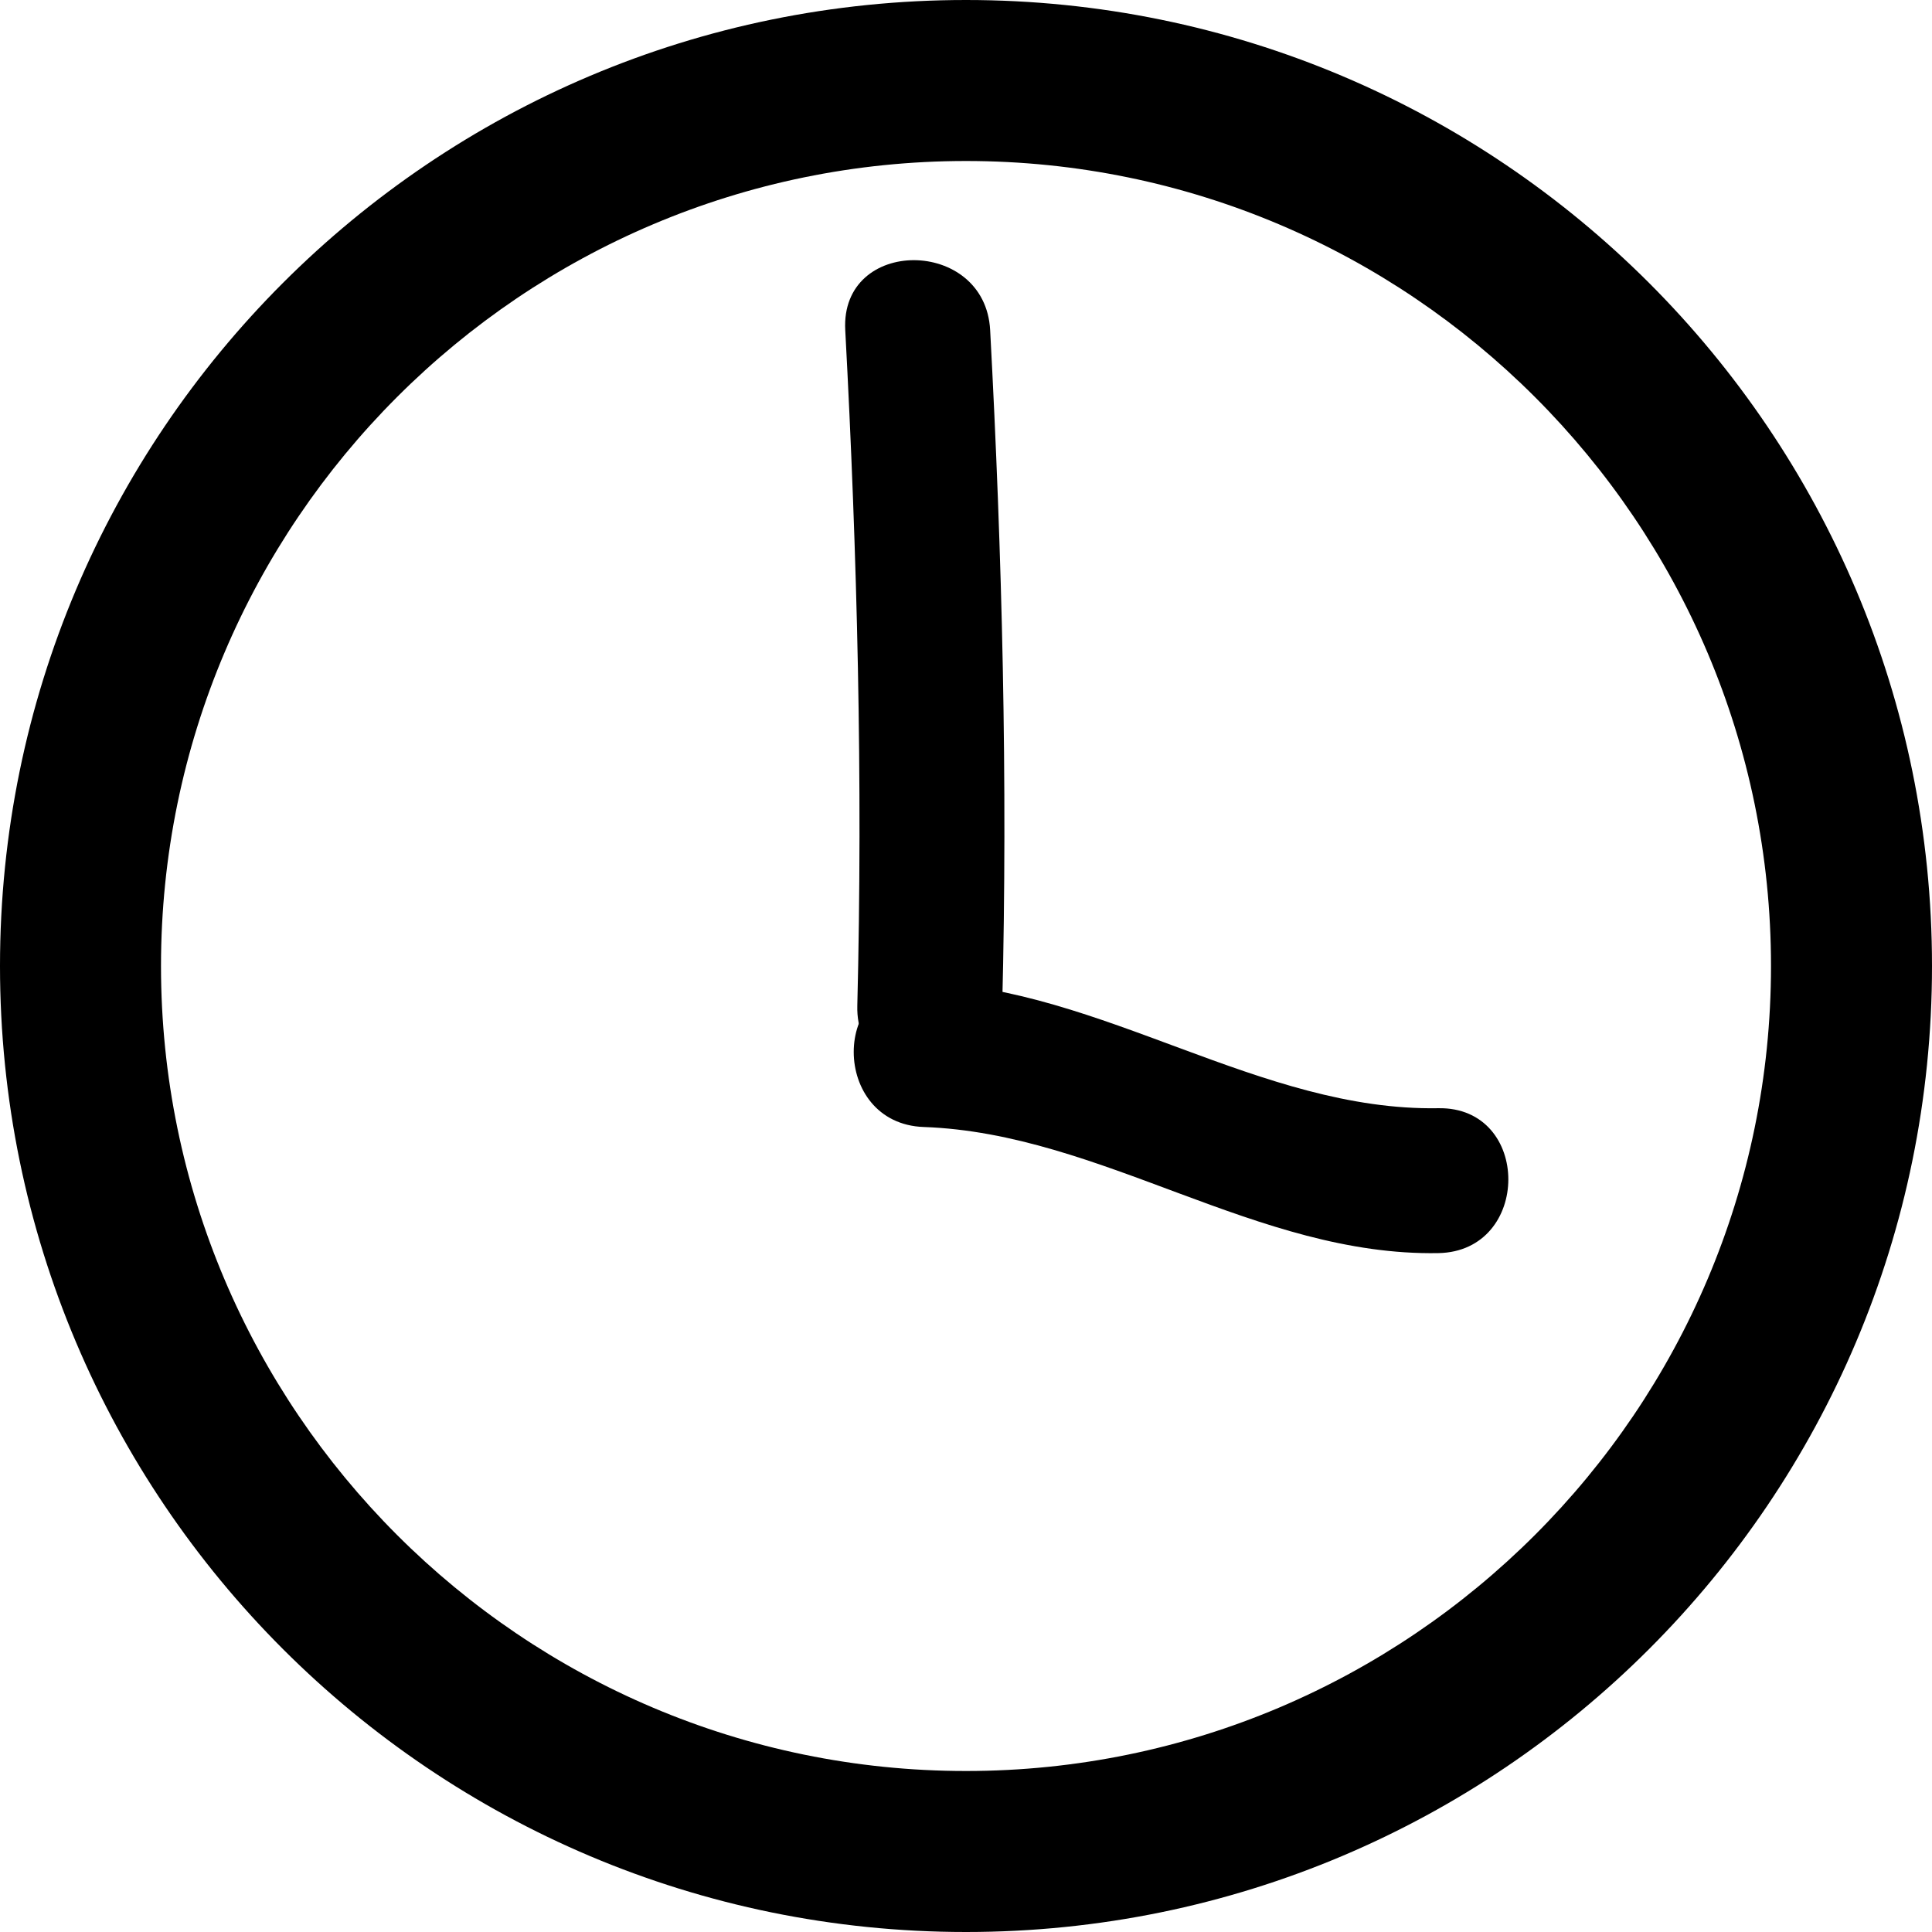
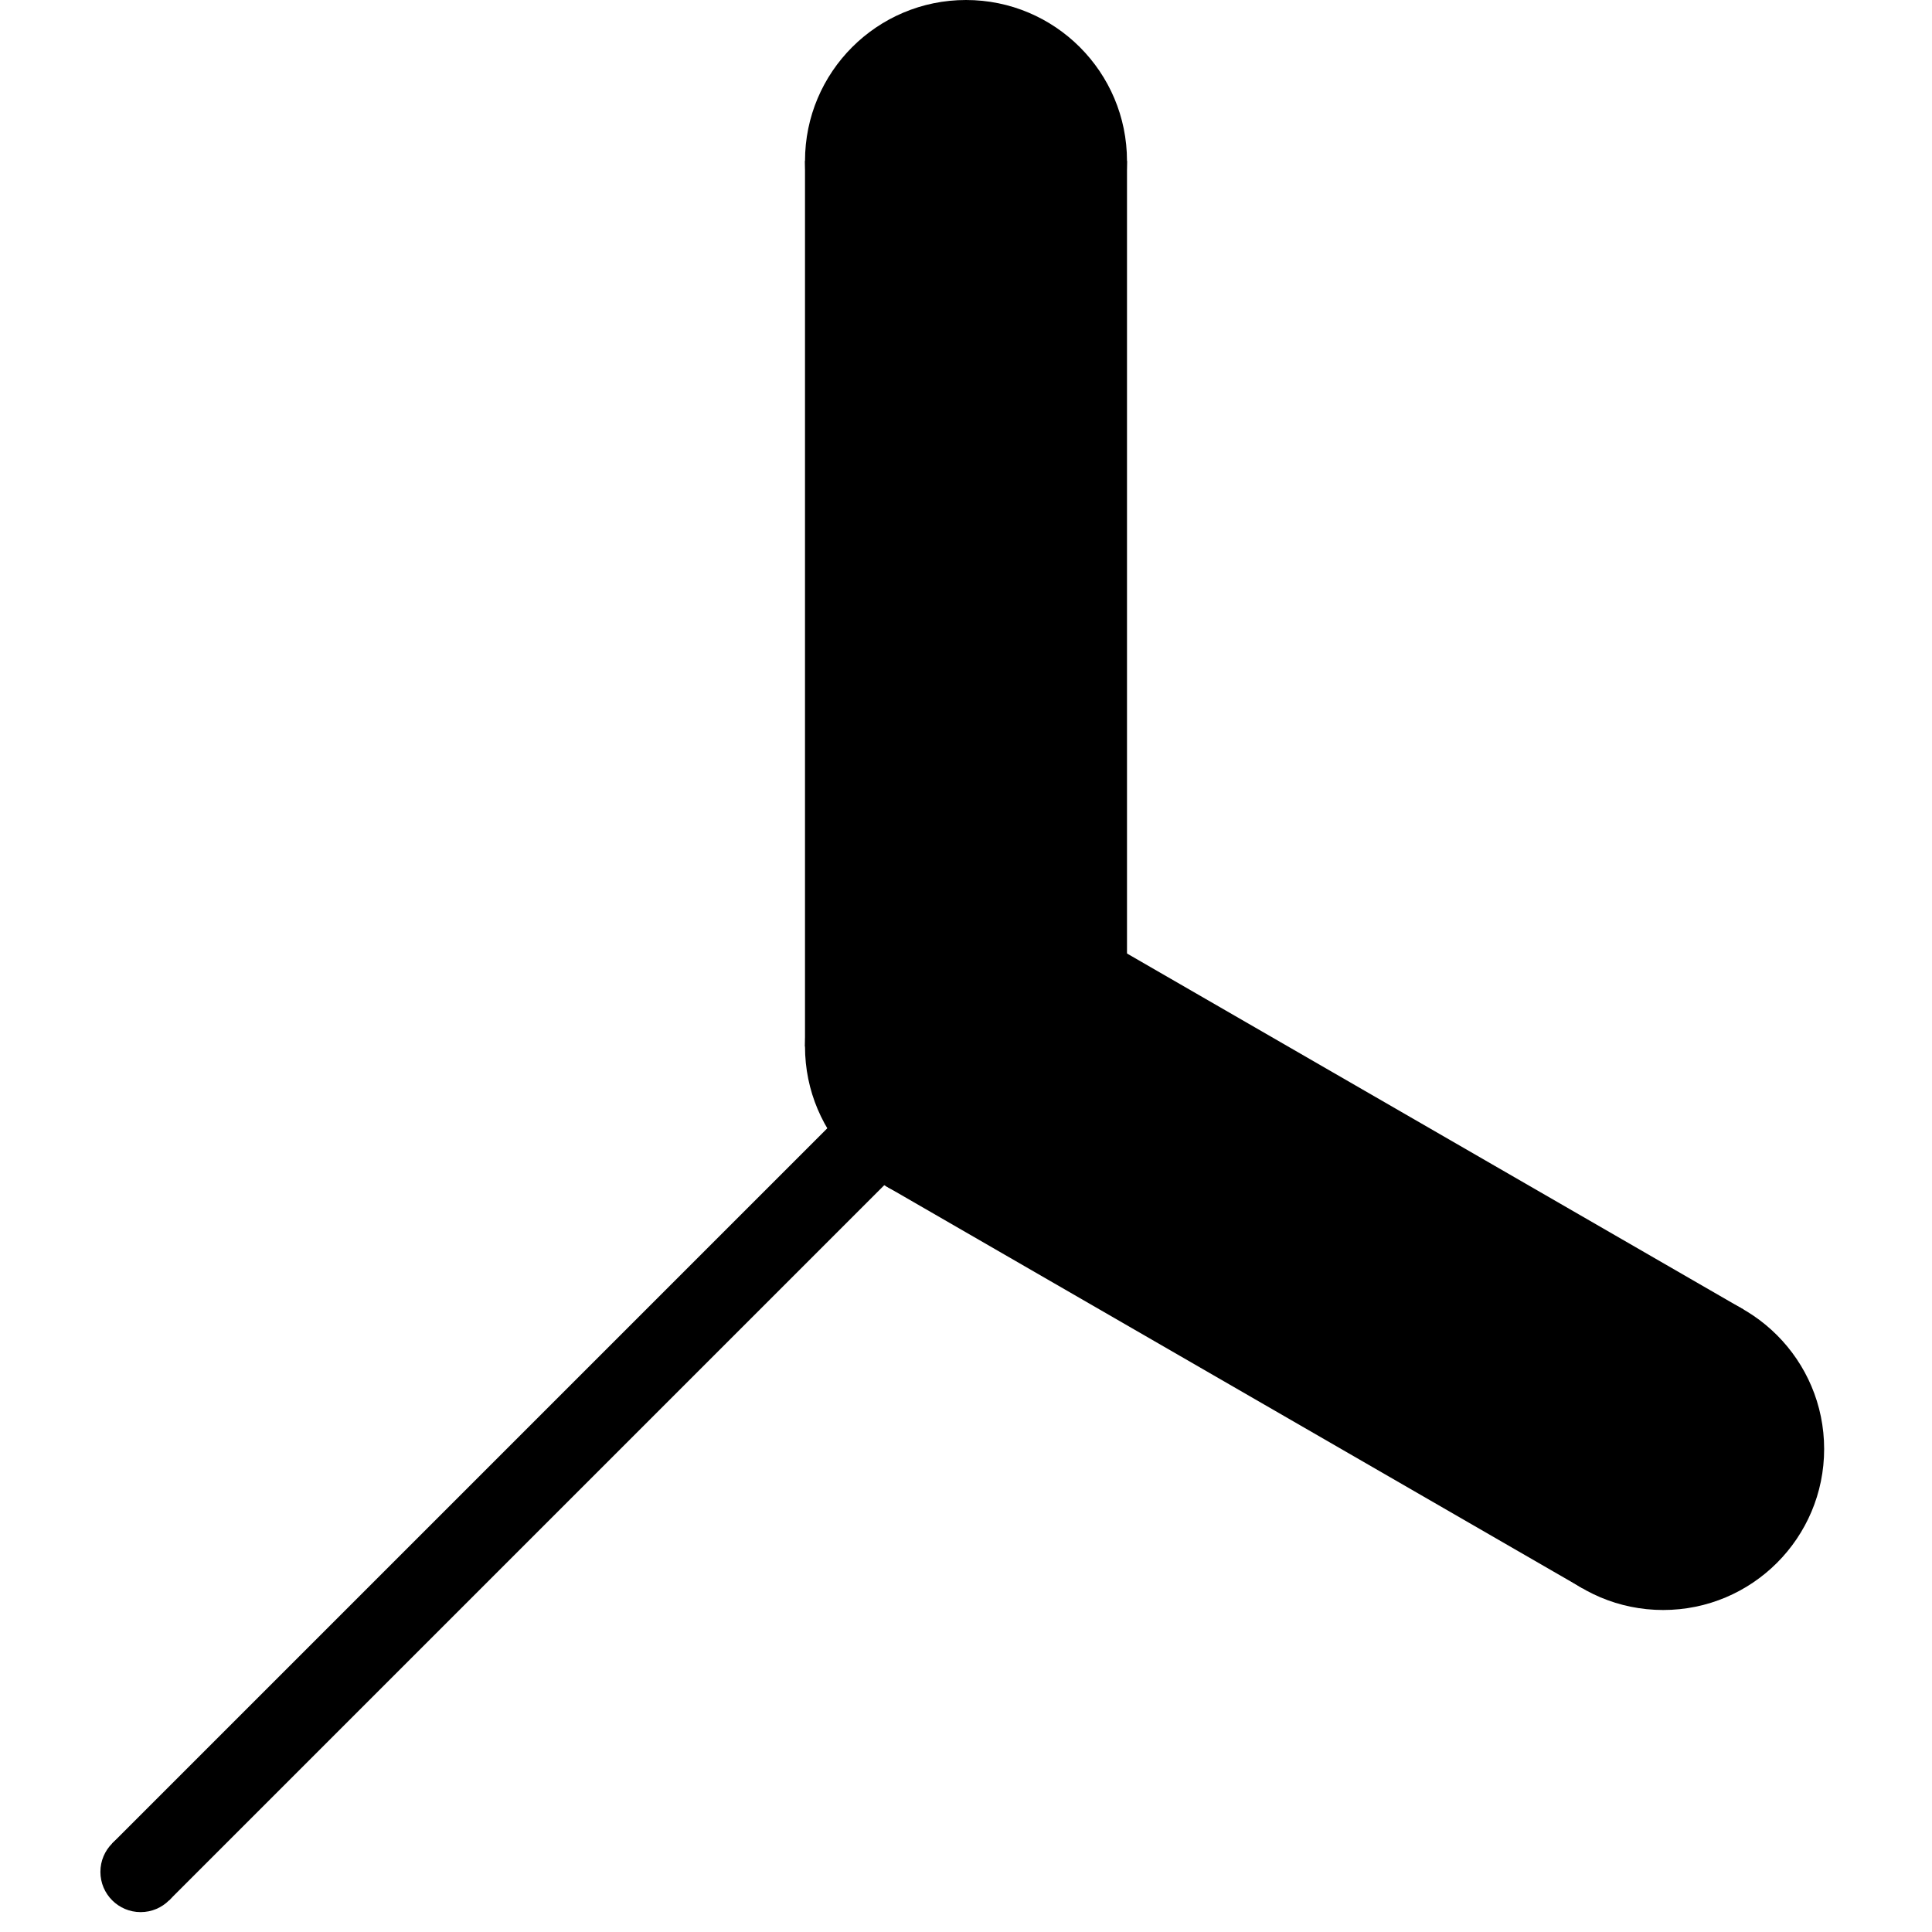
- <svg xmlns="http://www.w3.org/2000/svg" version="1.1" id="Layer_1" x="0px" y="0px" width="120px" height="120px" viewBox="0 0 120 120" enable-background="new 0 0 120 120" xml:space="preserve">
-   <g>
-     <g>
-       <path d="M52.5,20.5c0.748,13.977,1.099,27.971,0.749,41.966c-0.145,5.807,8.855,5.793,9,0c0.35-13.995-0.001-27.989-0.749-41.966    C61.191,14.728,52.189,14.698,52.5,20.5L52.5,20.5z" />
-     </g>
+ <svg xmlns="http://www.w3.org/2000/svg" version="1.1" x="0px" y="0px" width="120px" height="120px" viewBox="0 0 120 120" enable-background="new 0 0 120 120" xml:space="preserve">
+   <g id="Layer_1">
+     <circle cx="60" cy="10" r="10" />
+     <circle cx="60" cy="65" r="10" />
+     <rect x="50" y="10" width="20" height="55" />
+     <circle cx="103.301" cy="90" r="10" />
+     <rect x="71.65" y="52.5" transform="matrix(-0.5 0.866 -0.866 -0.5 189.592 45.5396)" width="20" height="50" />
+     <circle cx="8.736" cy="116.265" r="2.5" />
+     <rect x="-1.882" y="88.133" transform="matrix(0.7071 -0.7071 0.7071 0.7071 -54.0214 50.8483)" width="72.5" height="5.001" />
  </g>
-   <g>
-     <g>
-       <path d="M57.374,70c11.064,0.391,20.696,8.031,31.96,7.833c5.797-0.102,5.807-9.102,0-9C78.28,69.027,68.483,61.393,57.374,61    C51.567,60.795,51.588,69.795,57.374,70L57.374,70z" />
-     </g>
-   </g>
-   <g>
-     <path d="M60,10c27.57,0,50,22.43,50,50s-22.43,50-50,50S10,87.57,10,60S32.43,10,60,10 M60,0C26.862,0,0,26.863,0,60   s26.862,60,60,60s60-26.863,60-60S93.138,0,60,0L60,0z" />
-   </g>
+   <g id="Layer_2">
+ </g>
</svg>
